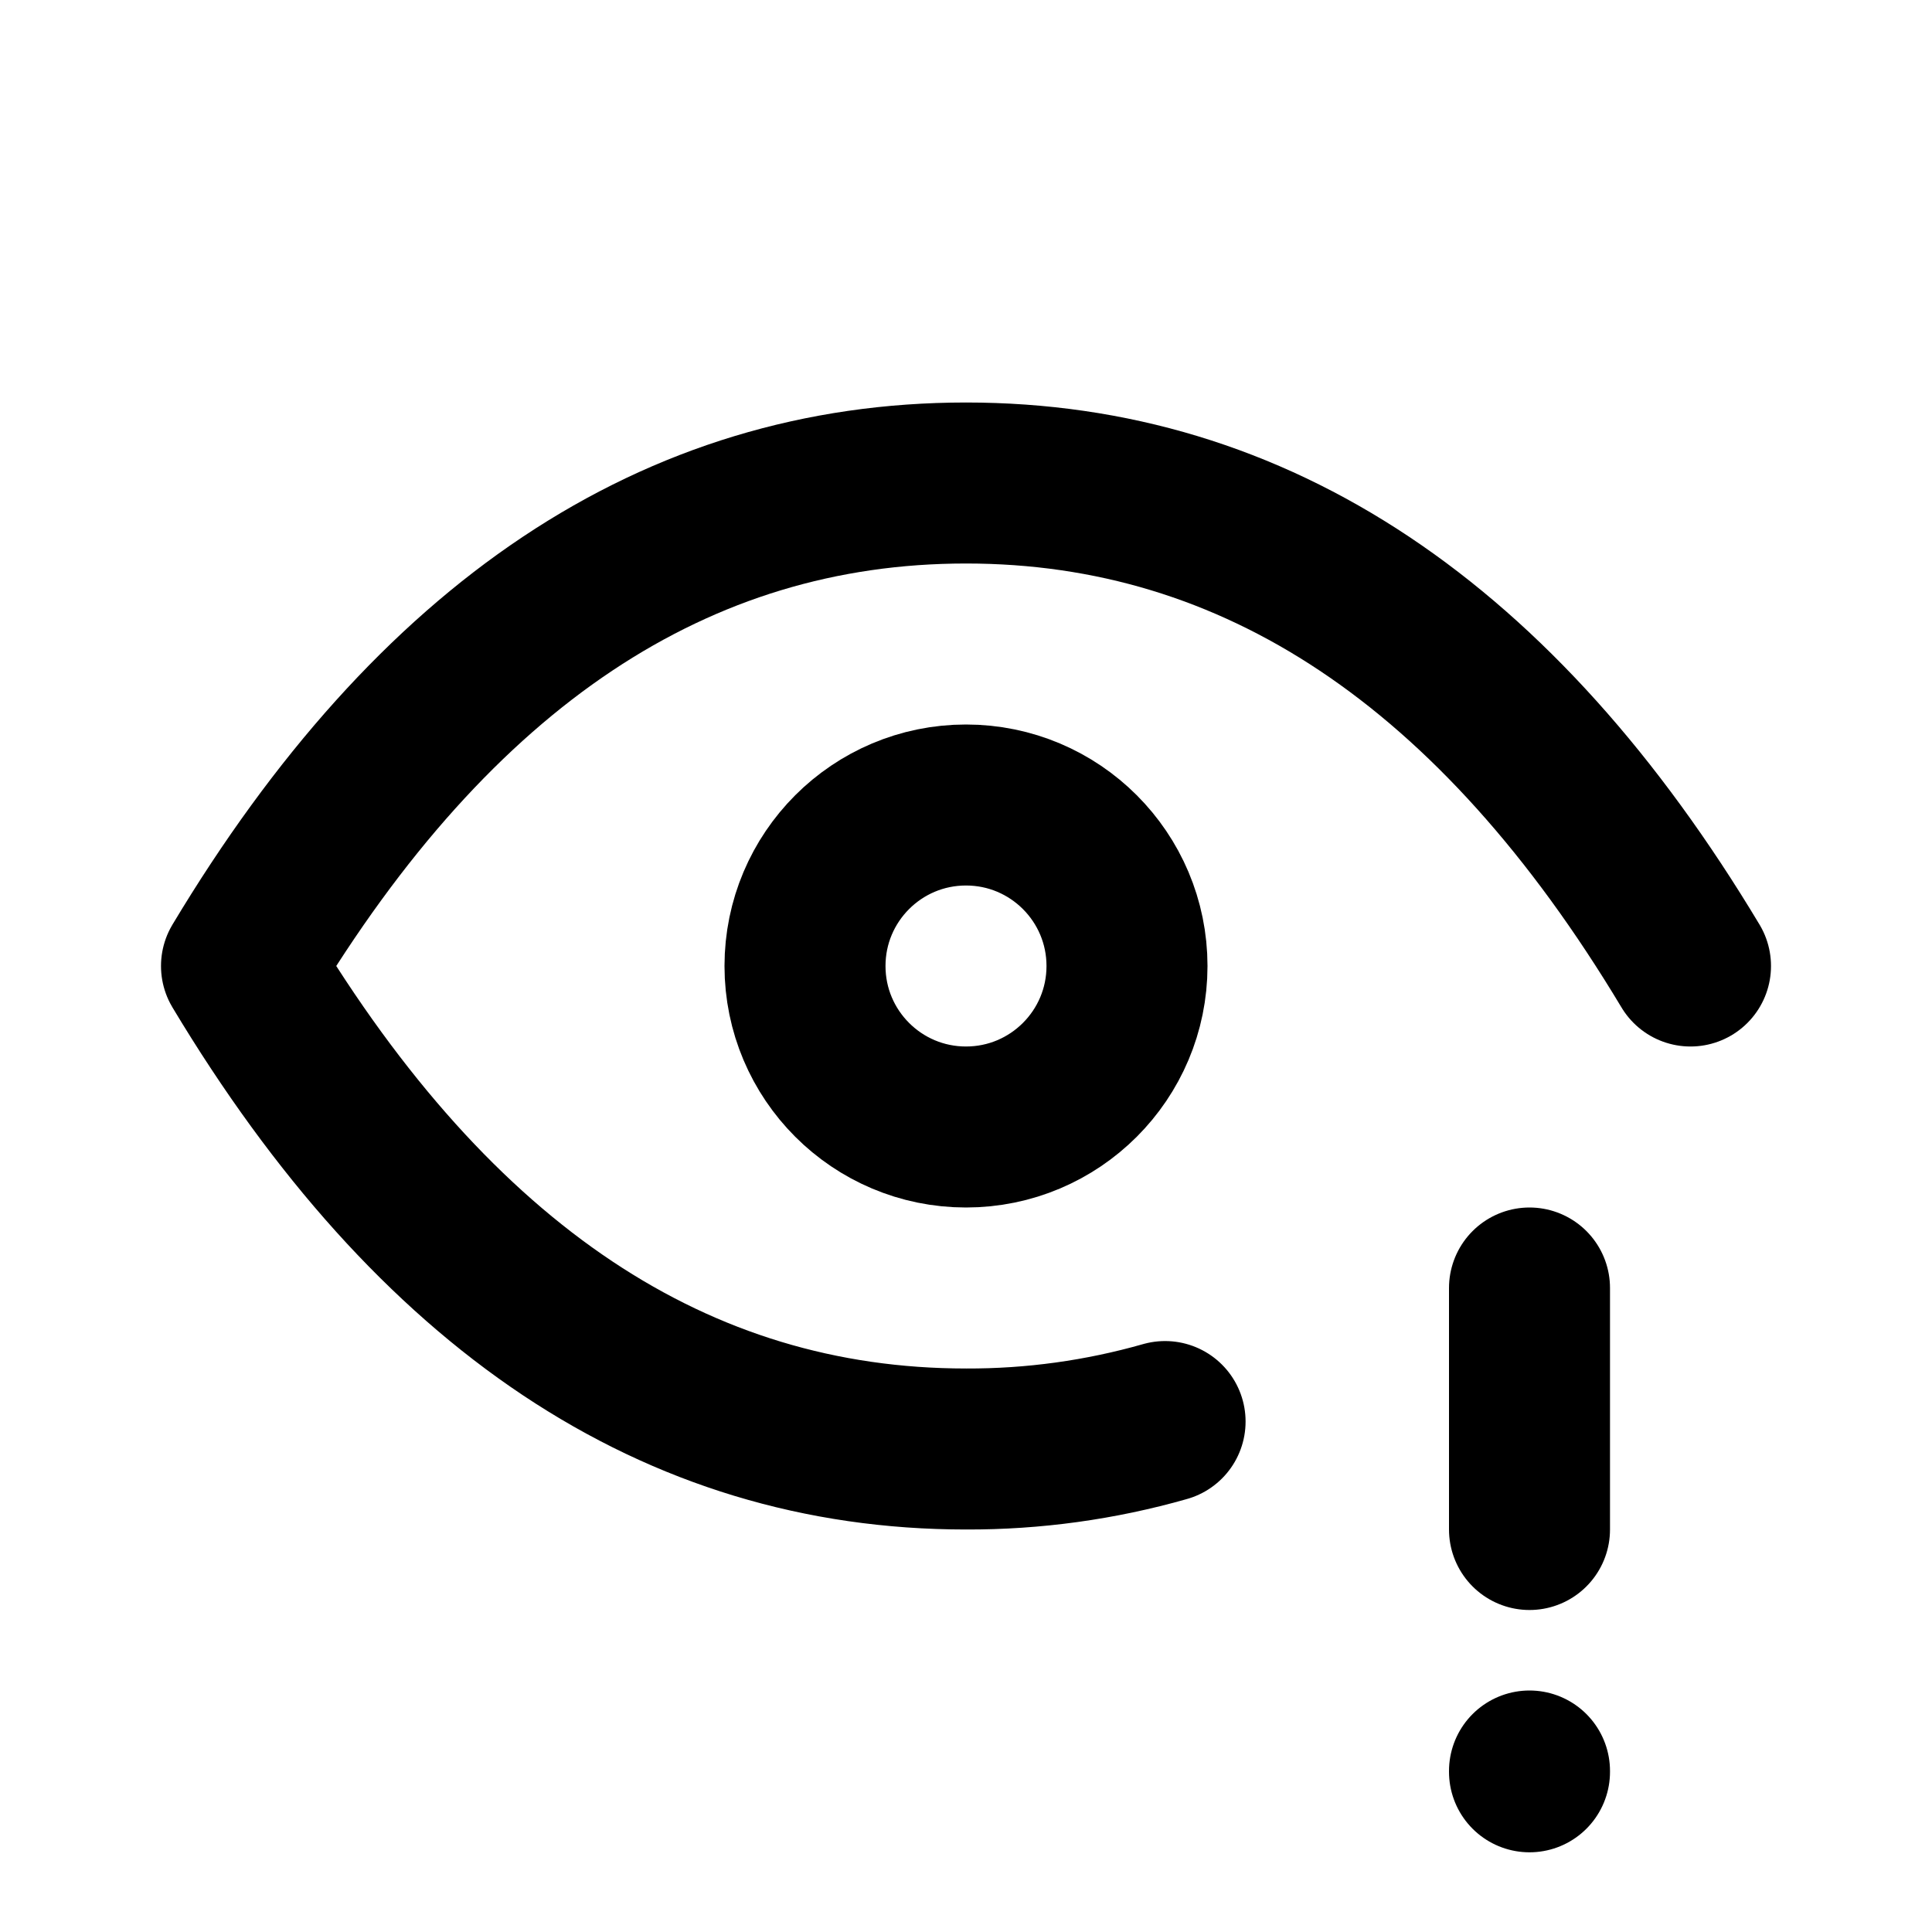
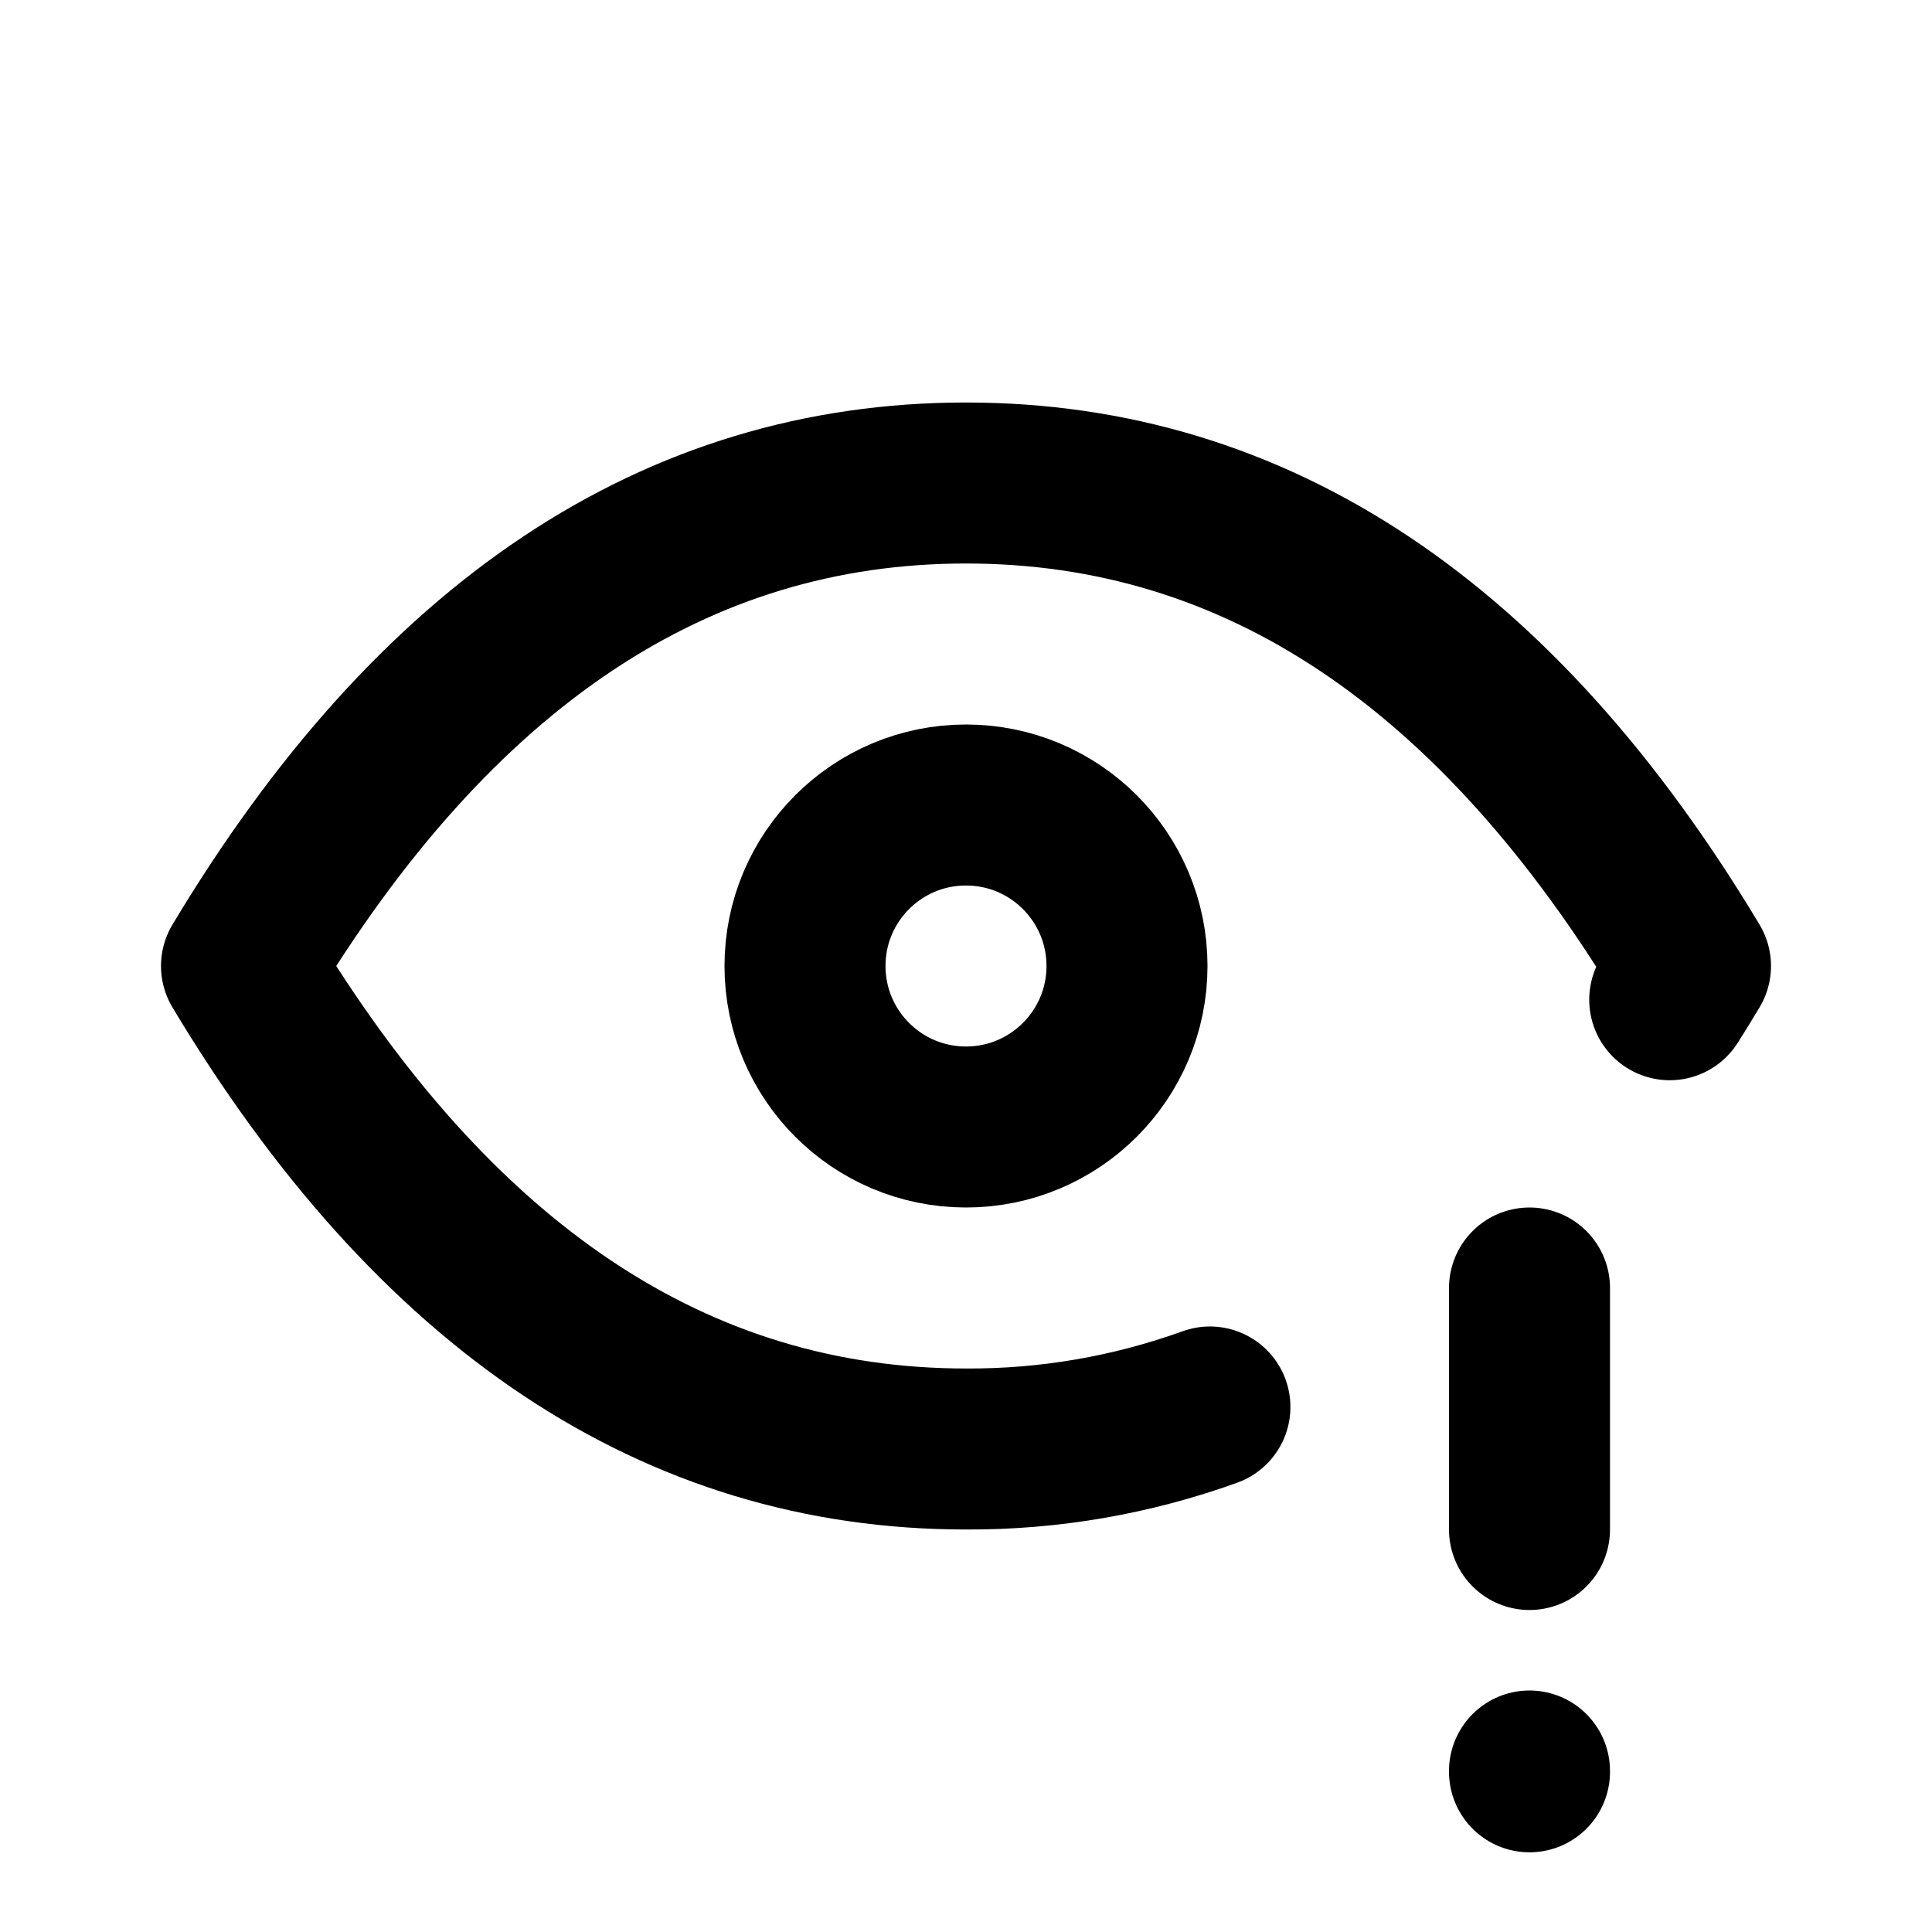
<svg xmlns="http://www.w3.org/2000/svg" width="24" height="24" viewBox="0 0 24 24" stroke-width="2" stroke="currentColor" fill="none" stroke-linecap="round" stroke-linejoin="round">
  <path d="M10 12a2 2 0 1 0 4 0a2 2 0 0 0 -4 0" />
-   <path d="M14.473 17.659a8.897 8.897 0 0 1 -2.473 .341c-3.6 0 -6.6 -2 -9 -6c2.4 -4 5.4 -6 9 -6c3.6 0 6.6 2 9 6" />
+   <path d="M15.03 17.478a8.797 8.797 0 0 1 -3.03 .522c-3.6 0 -6.6 -2 -9 -6c2.4 -4 5.4 -6 9 -6c3.6 0 6.6 2 9 6a20.48 20.48 0 0 1 -.258 .419" />
  <path d="M19 16v3" />
  <path d="M19 22v.01" />
</svg>
